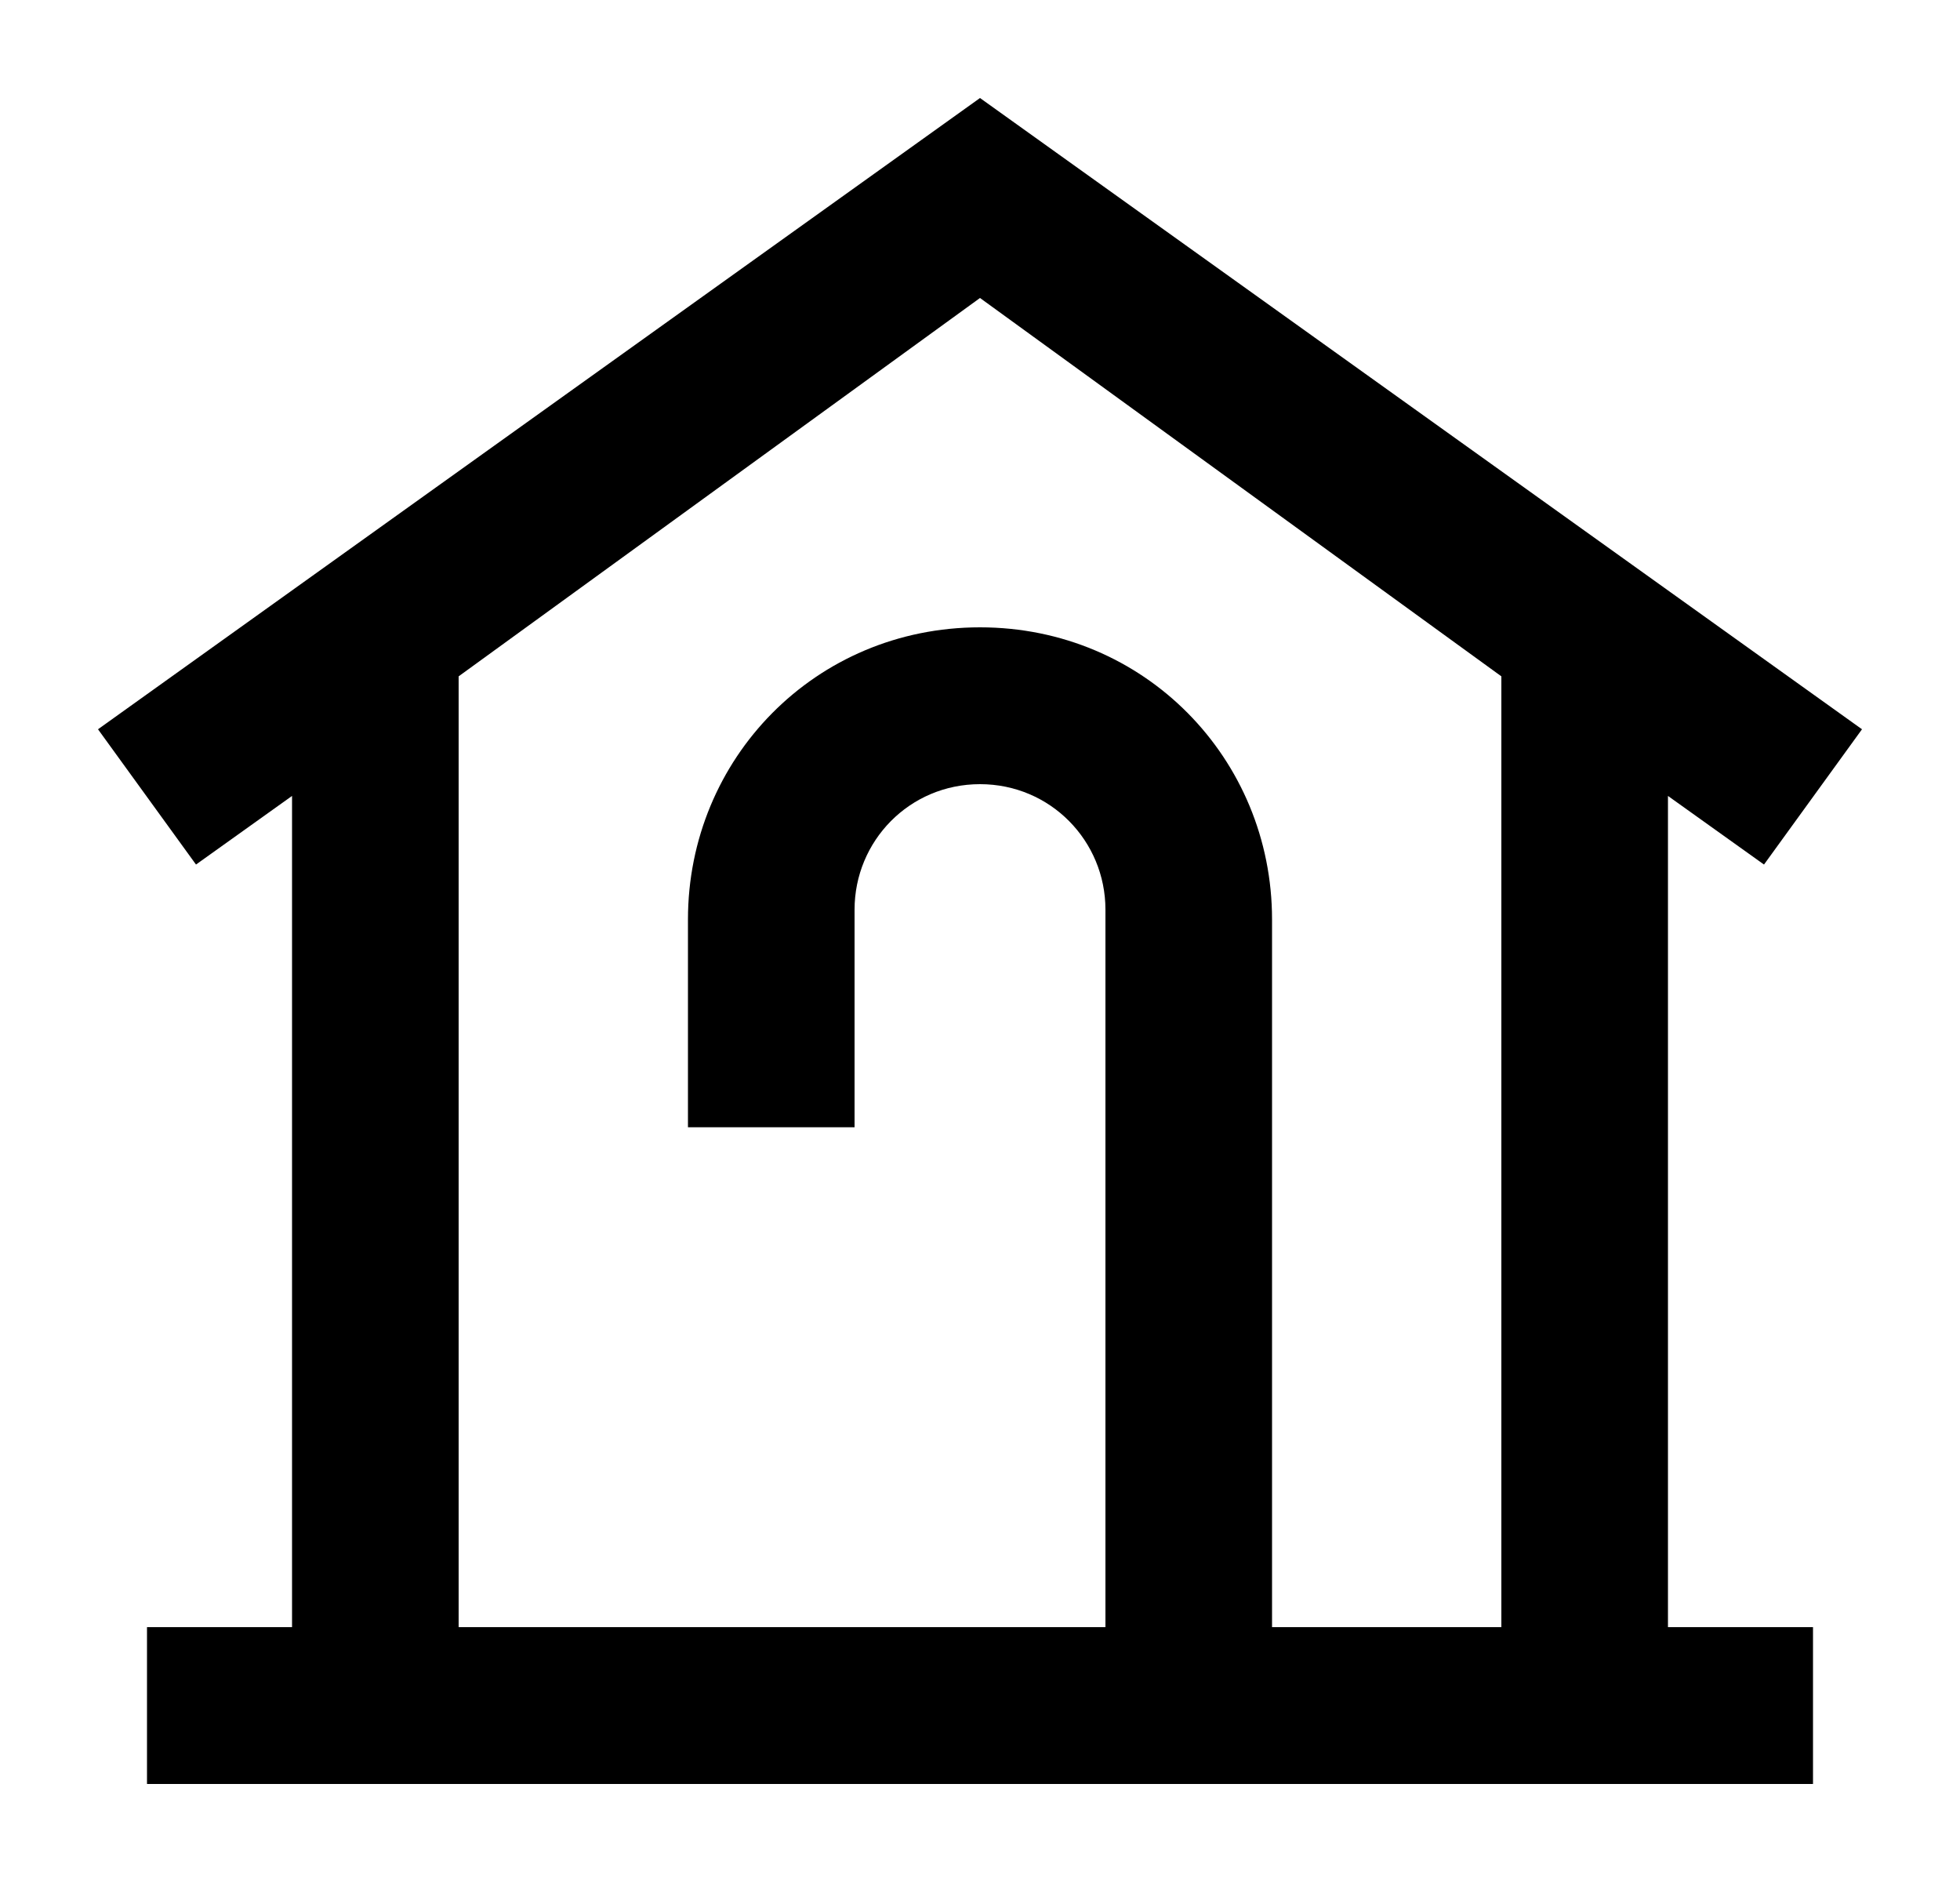
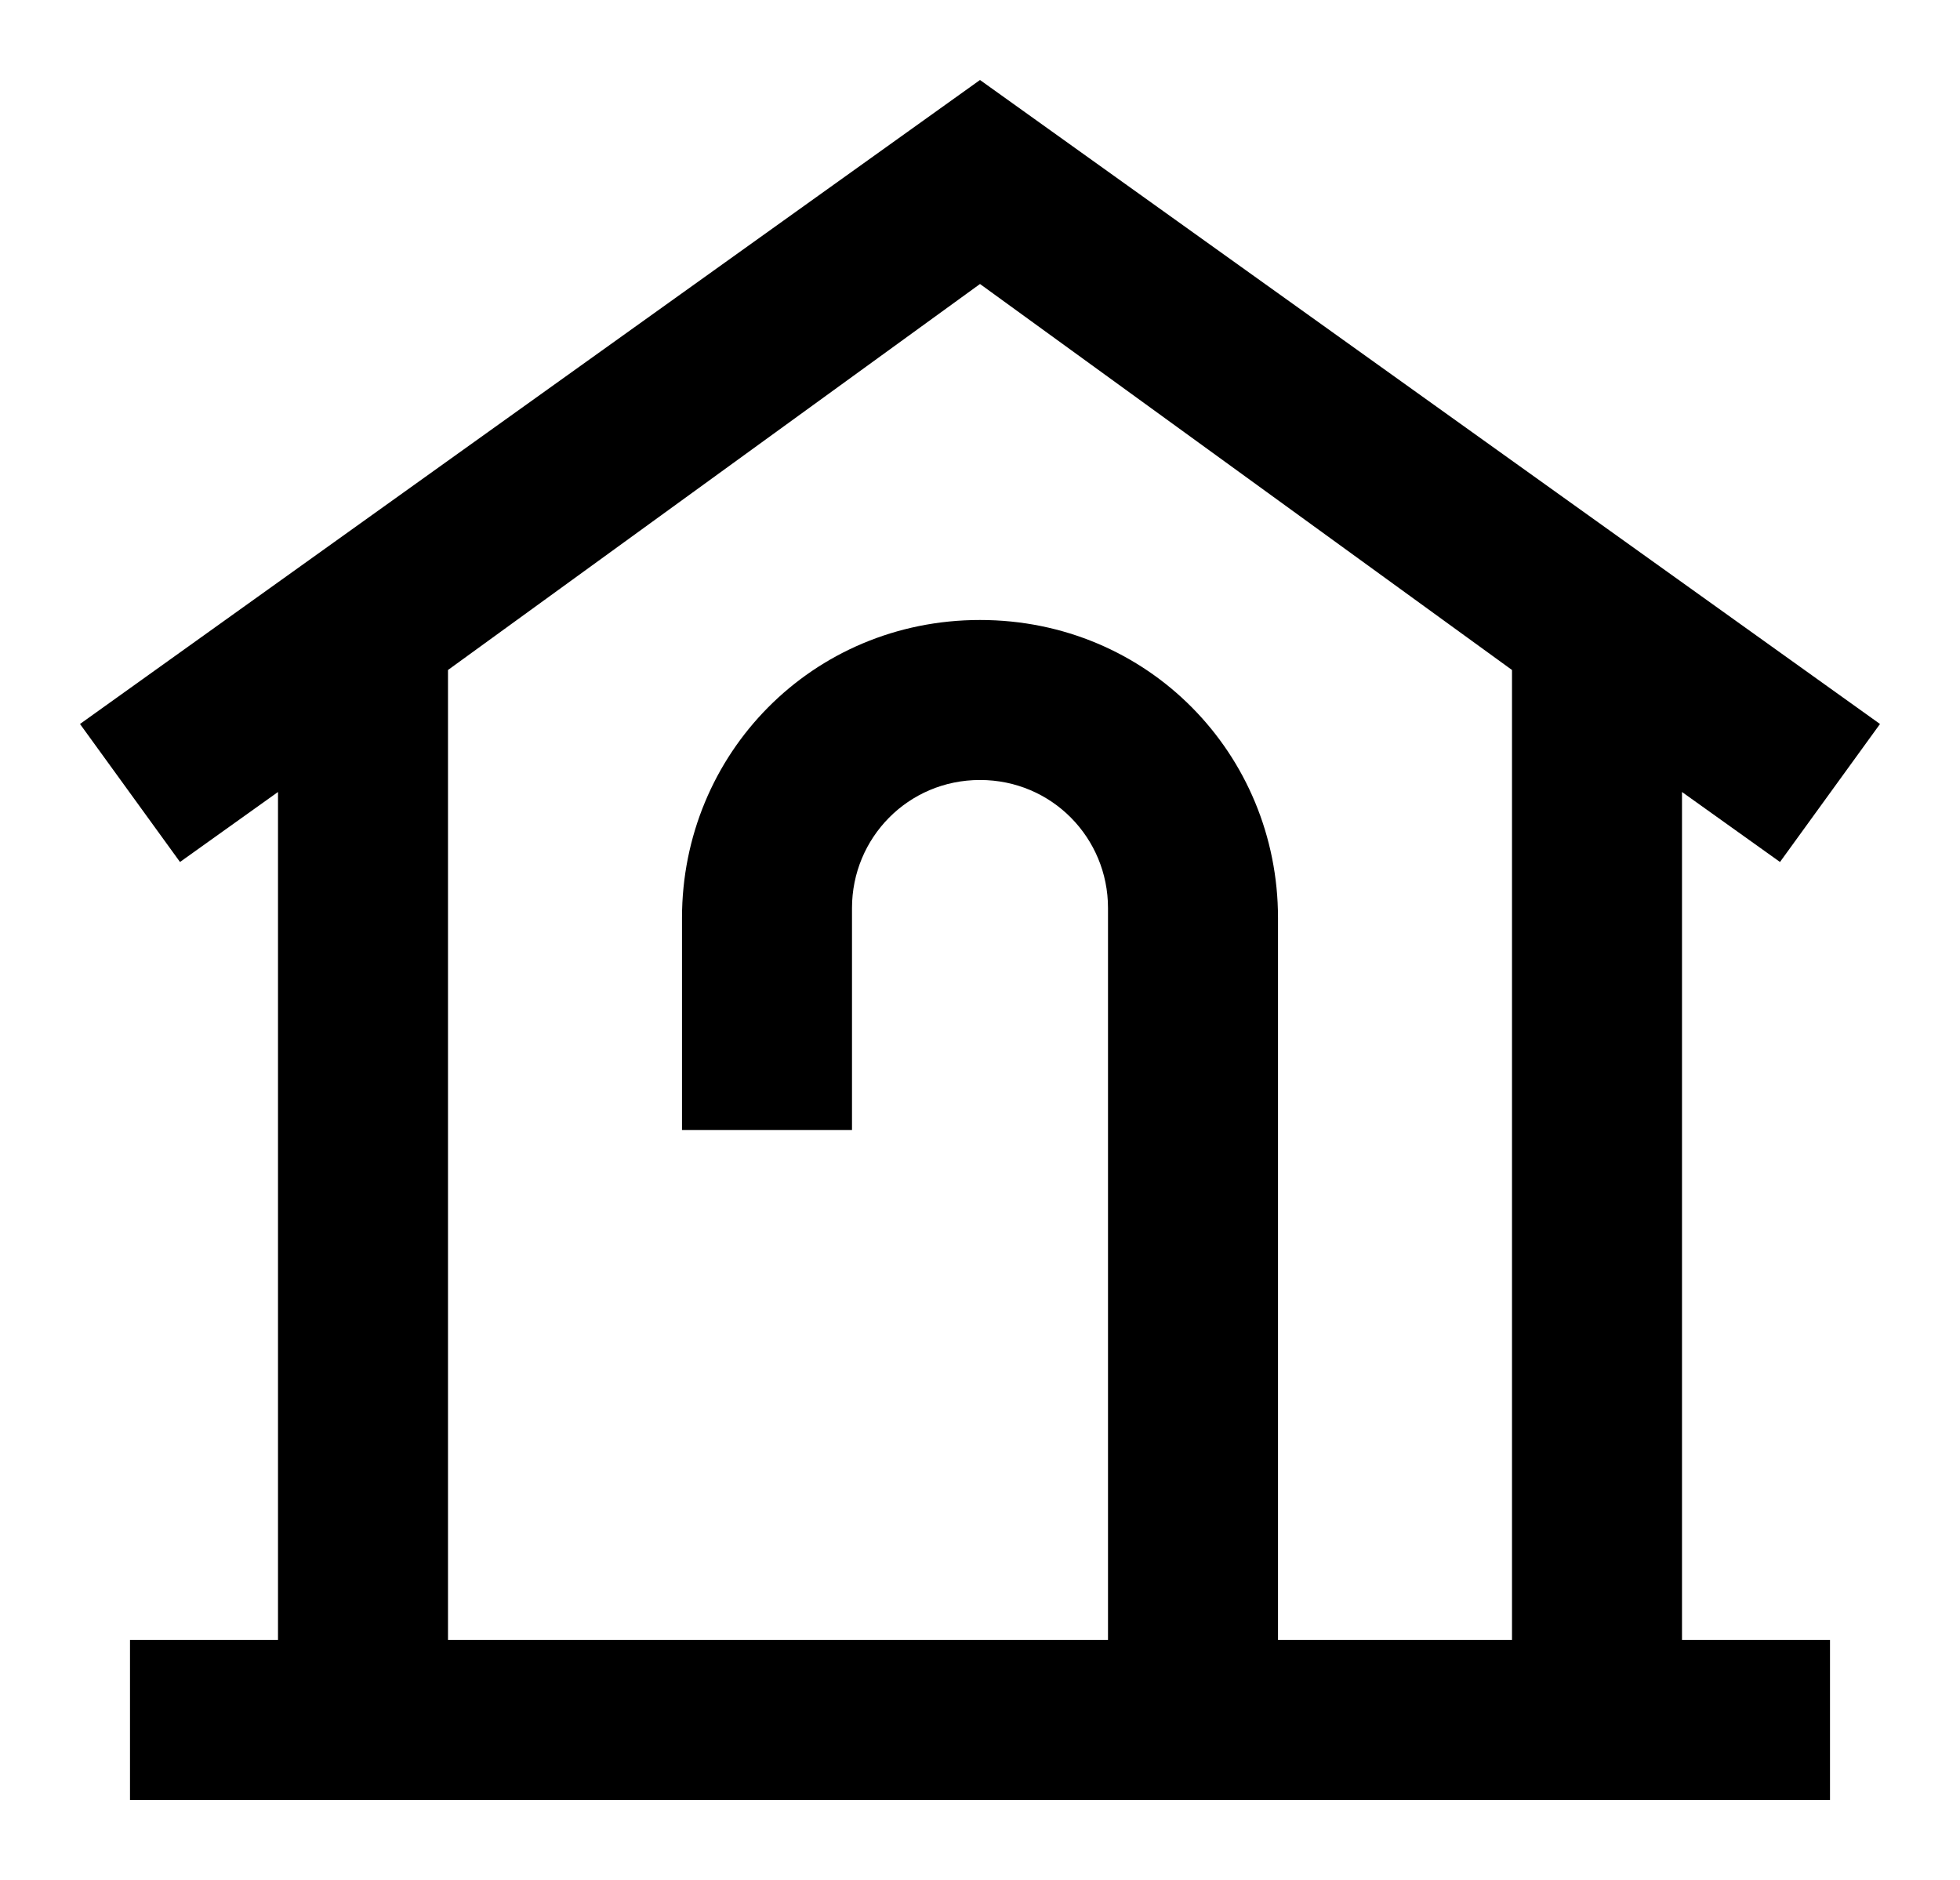
- <svg xmlns="http://www.w3.org/2000/svg" baseProfile="full" height="960" version="1.1" viewBox="0 0 1000 960" width="1000">
+ <svg xmlns="http://www.w3.org/2000/svg" baseProfile="full" height="940" version="1.1" viewBox="0 0 980 940" width="980">
  <defs />
-   <path d="M976 30V454L1025 419L1075 488L625 810L175 488L225 419L274 454V30H200V-50H1050V30ZM359 30V515L625 708L891 515V30H774V391C774 473 709 540 625 540C541 540 476 473 476 391V285H561V396C561 431 589 460 625 460C661 460 689 431 689 396V30Z" fill="black" transform="translate(-125,860) scale(1,-1)" />
+   <path d="M976 30V454L1025 419L1075 488L625 810L175 488L225 419L274 454V30H200V-50H1050V30ZM359 30V515L625 708L891 515V30H774V391C774 473 709 540 625 540C541 540 476 473 476 391V285H561V396C561 431 589 460 625 460C661 460 689 431 689 396V30Z" fill="black" transform="translate(-135,850) scale(1,-1)" />
</svg>
